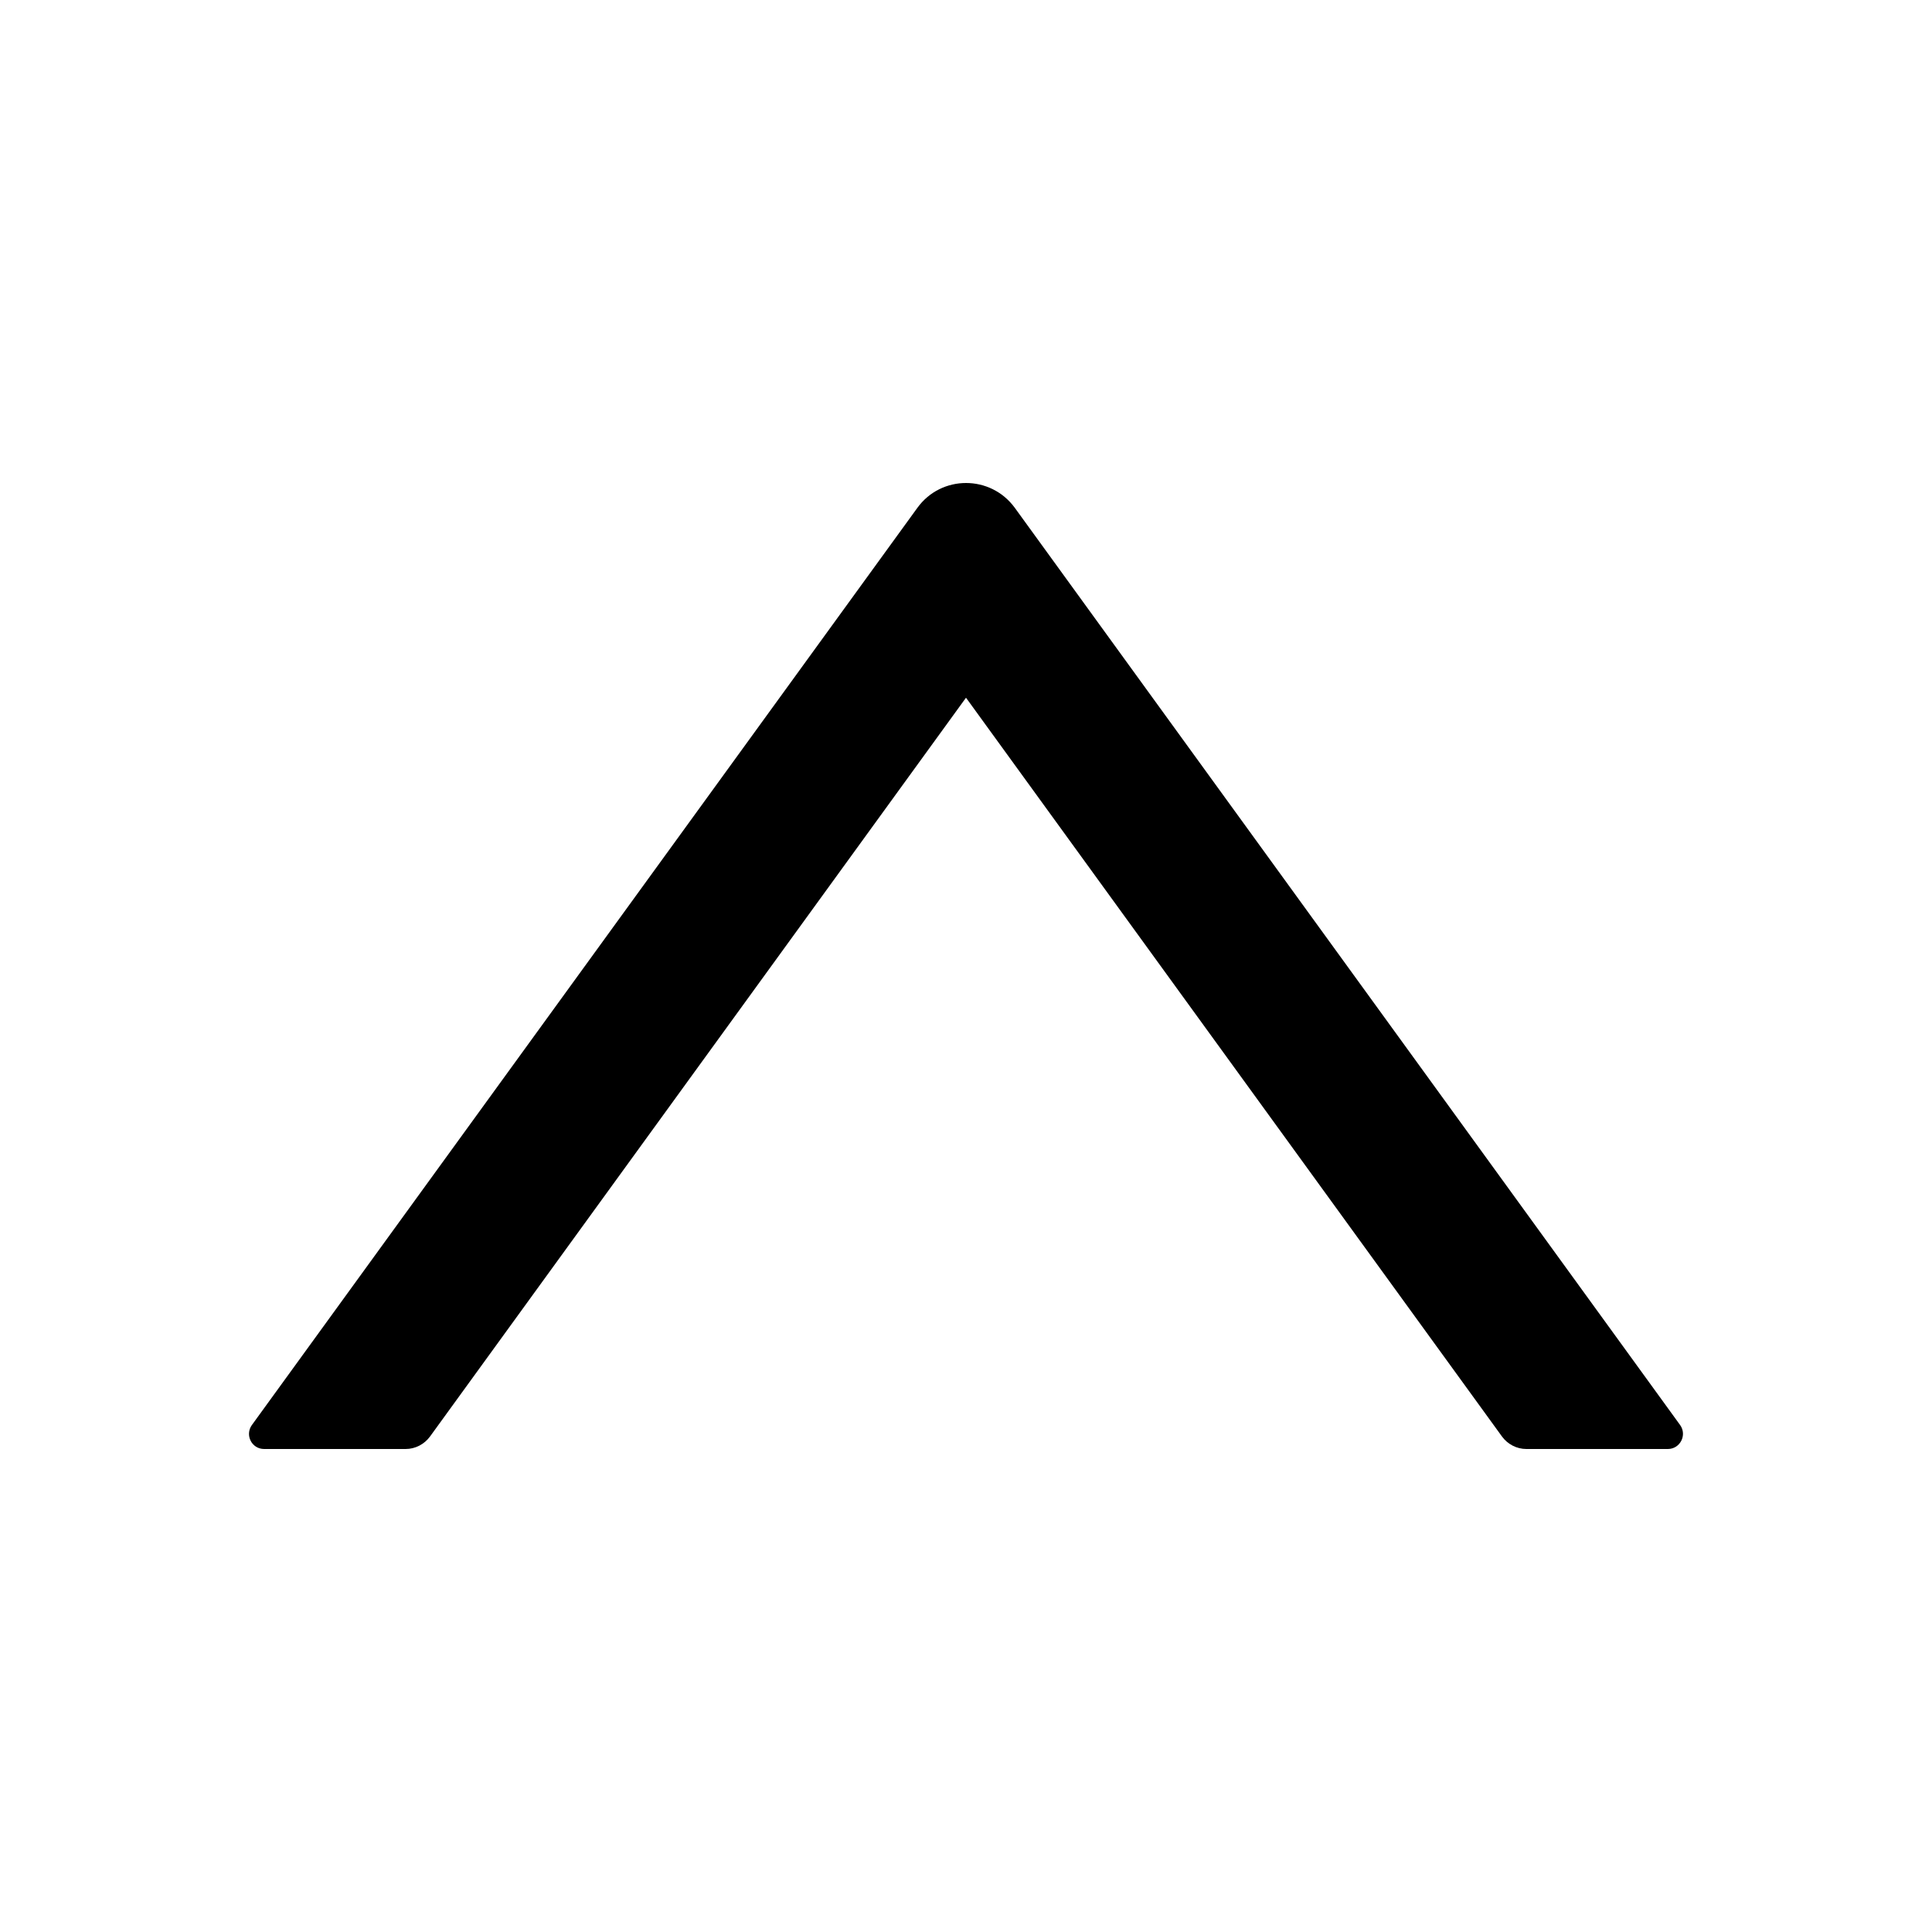
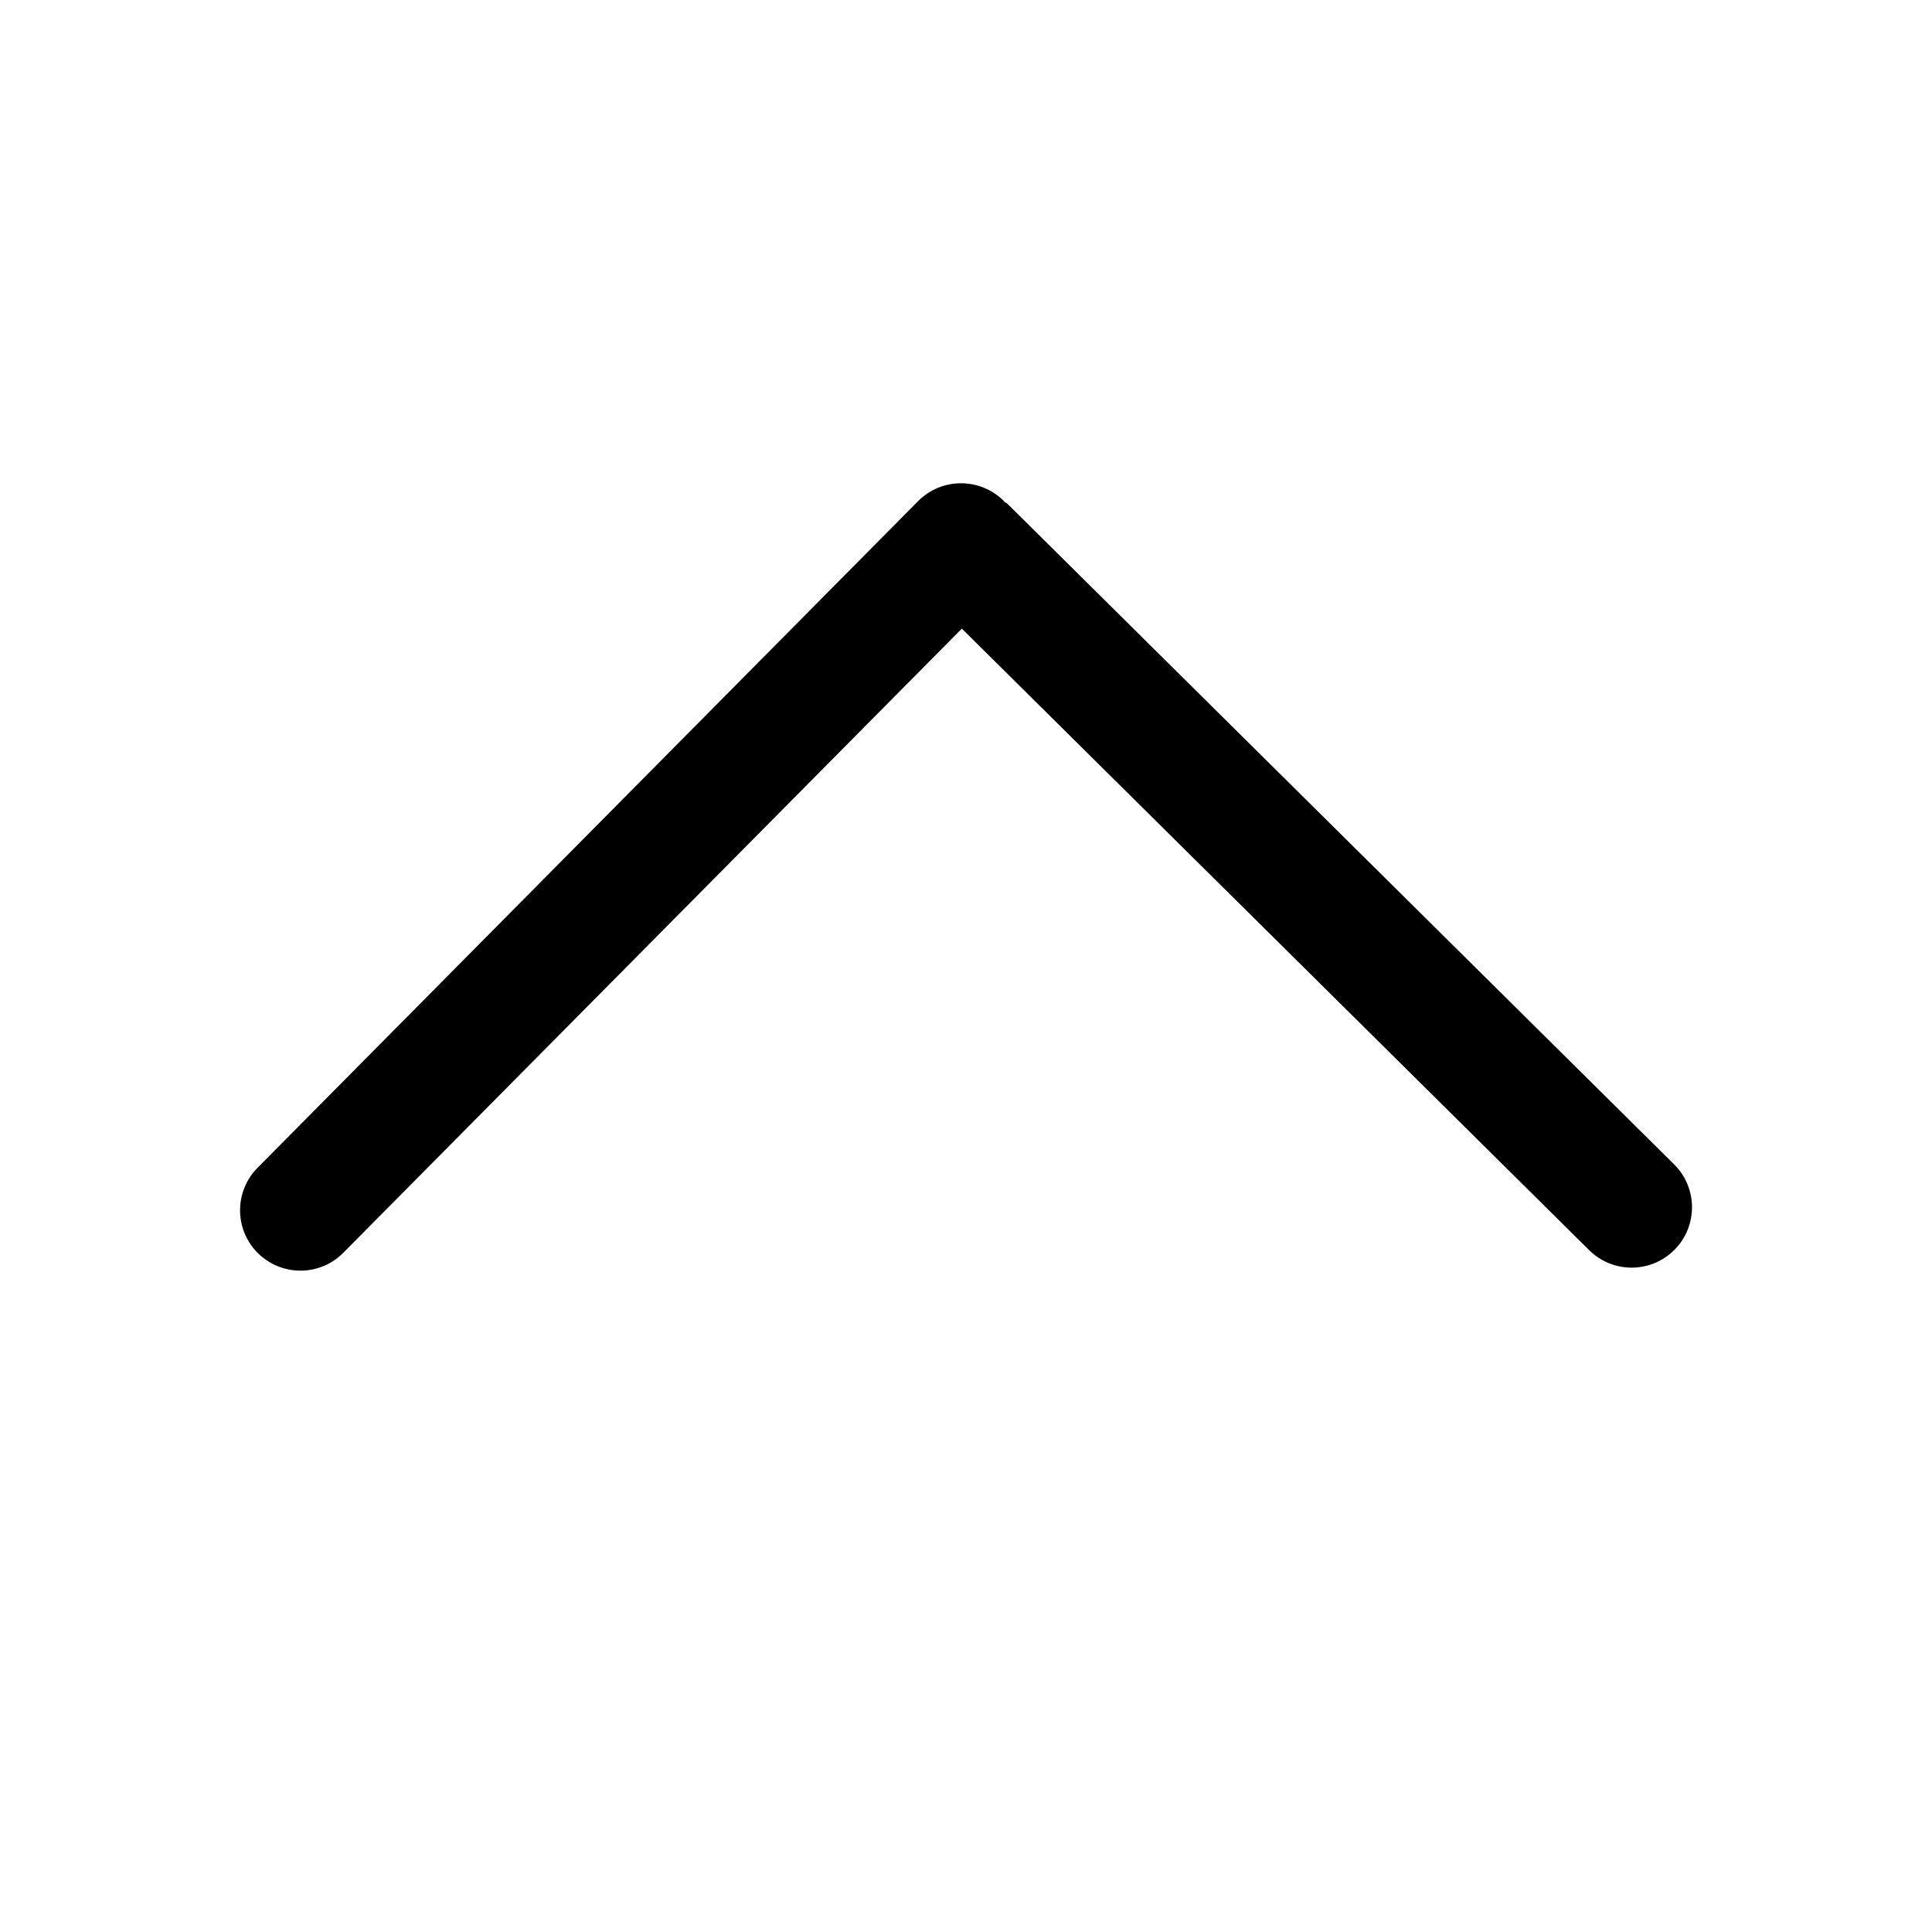
- <svg xmlns="http://www.w3.org/2000/svg" t="1538881285147" class="icon" style="" viewBox="0 0 1024 1024" version="1.1" p-id="6447" width="62" height="62">
+ <svg xmlns="http://www.w3.org/2000/svg" t="1538899124279" class="icon" style="" viewBox="0 0 1024 1024" version="1.1" p-id="4387" width="62" height="62">
  <defs>
    <style type="text/css" />
  </defs>
-   <path d="M890.5 755.3L537.9 269.2c-12.8-17.6-39-17.6-51.7 0L133.5 755.3c-3.8 5.3-0.1 12.7 6.5 12.7h75c5.1 0 9.9-2.5 12.9-6.6L512 369.8l284.1 391.6c3 4.1 7.8 6.6 12.9 6.6h75c6.5 0 10.3-7.4 6.5-12.7z" p-id="6448" />
+   <path d="M887.328 617.152 533.951 267.008c-0.513-0.513-1.216-0.673-1.76-1.153-0.127-0.127-0.16-0.32-0.287-0.447-12.576-12.416-32.832-12.353-45.281 0.193L136.512 618.945c-12.447 12.576-12.353 32.801 0.193 45.248 6.239 6.176 14.4 9.28 22.528 9.28 8.224 0 16.48-3.169 22.72-9.471L509.793 333.185l332.48 329.408c6.239 6.176 14.369 9.28 22.528 9.28 8.255 0 16.48-3.169 22.72-9.471C899.968 649.857 899.872 629.6 887.328 617.152z" p-id="4388" />
</svg>
